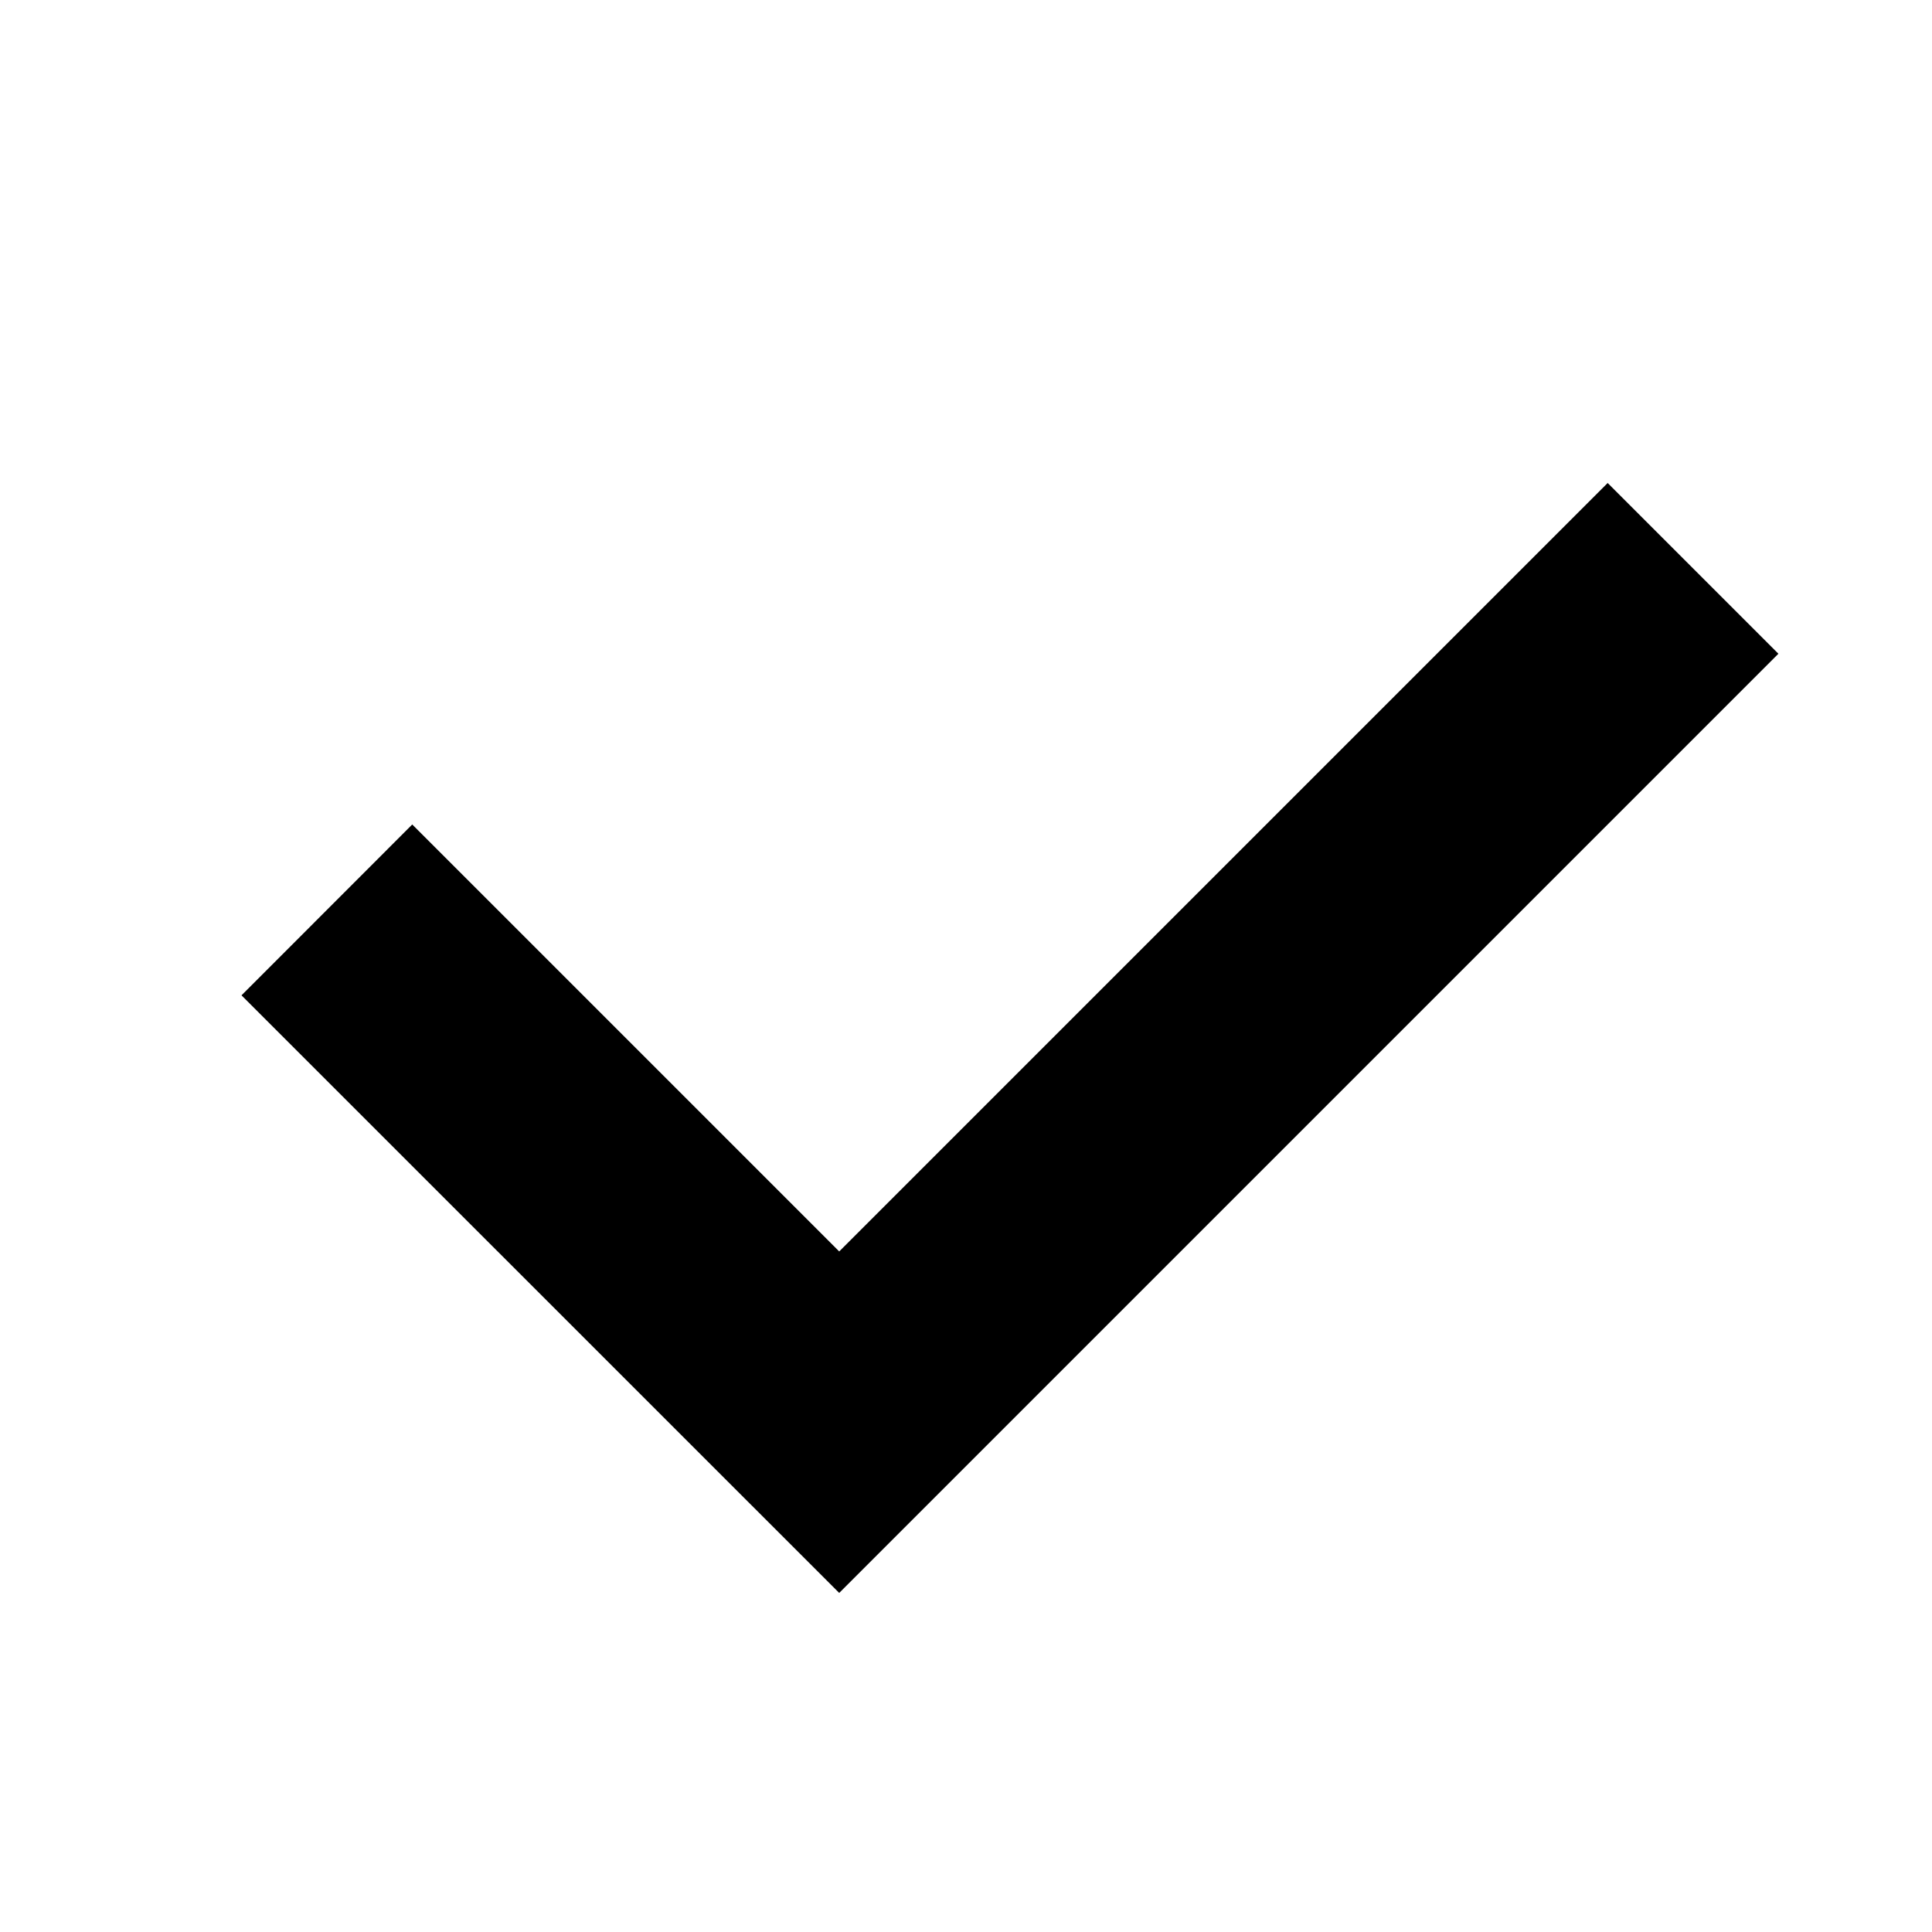
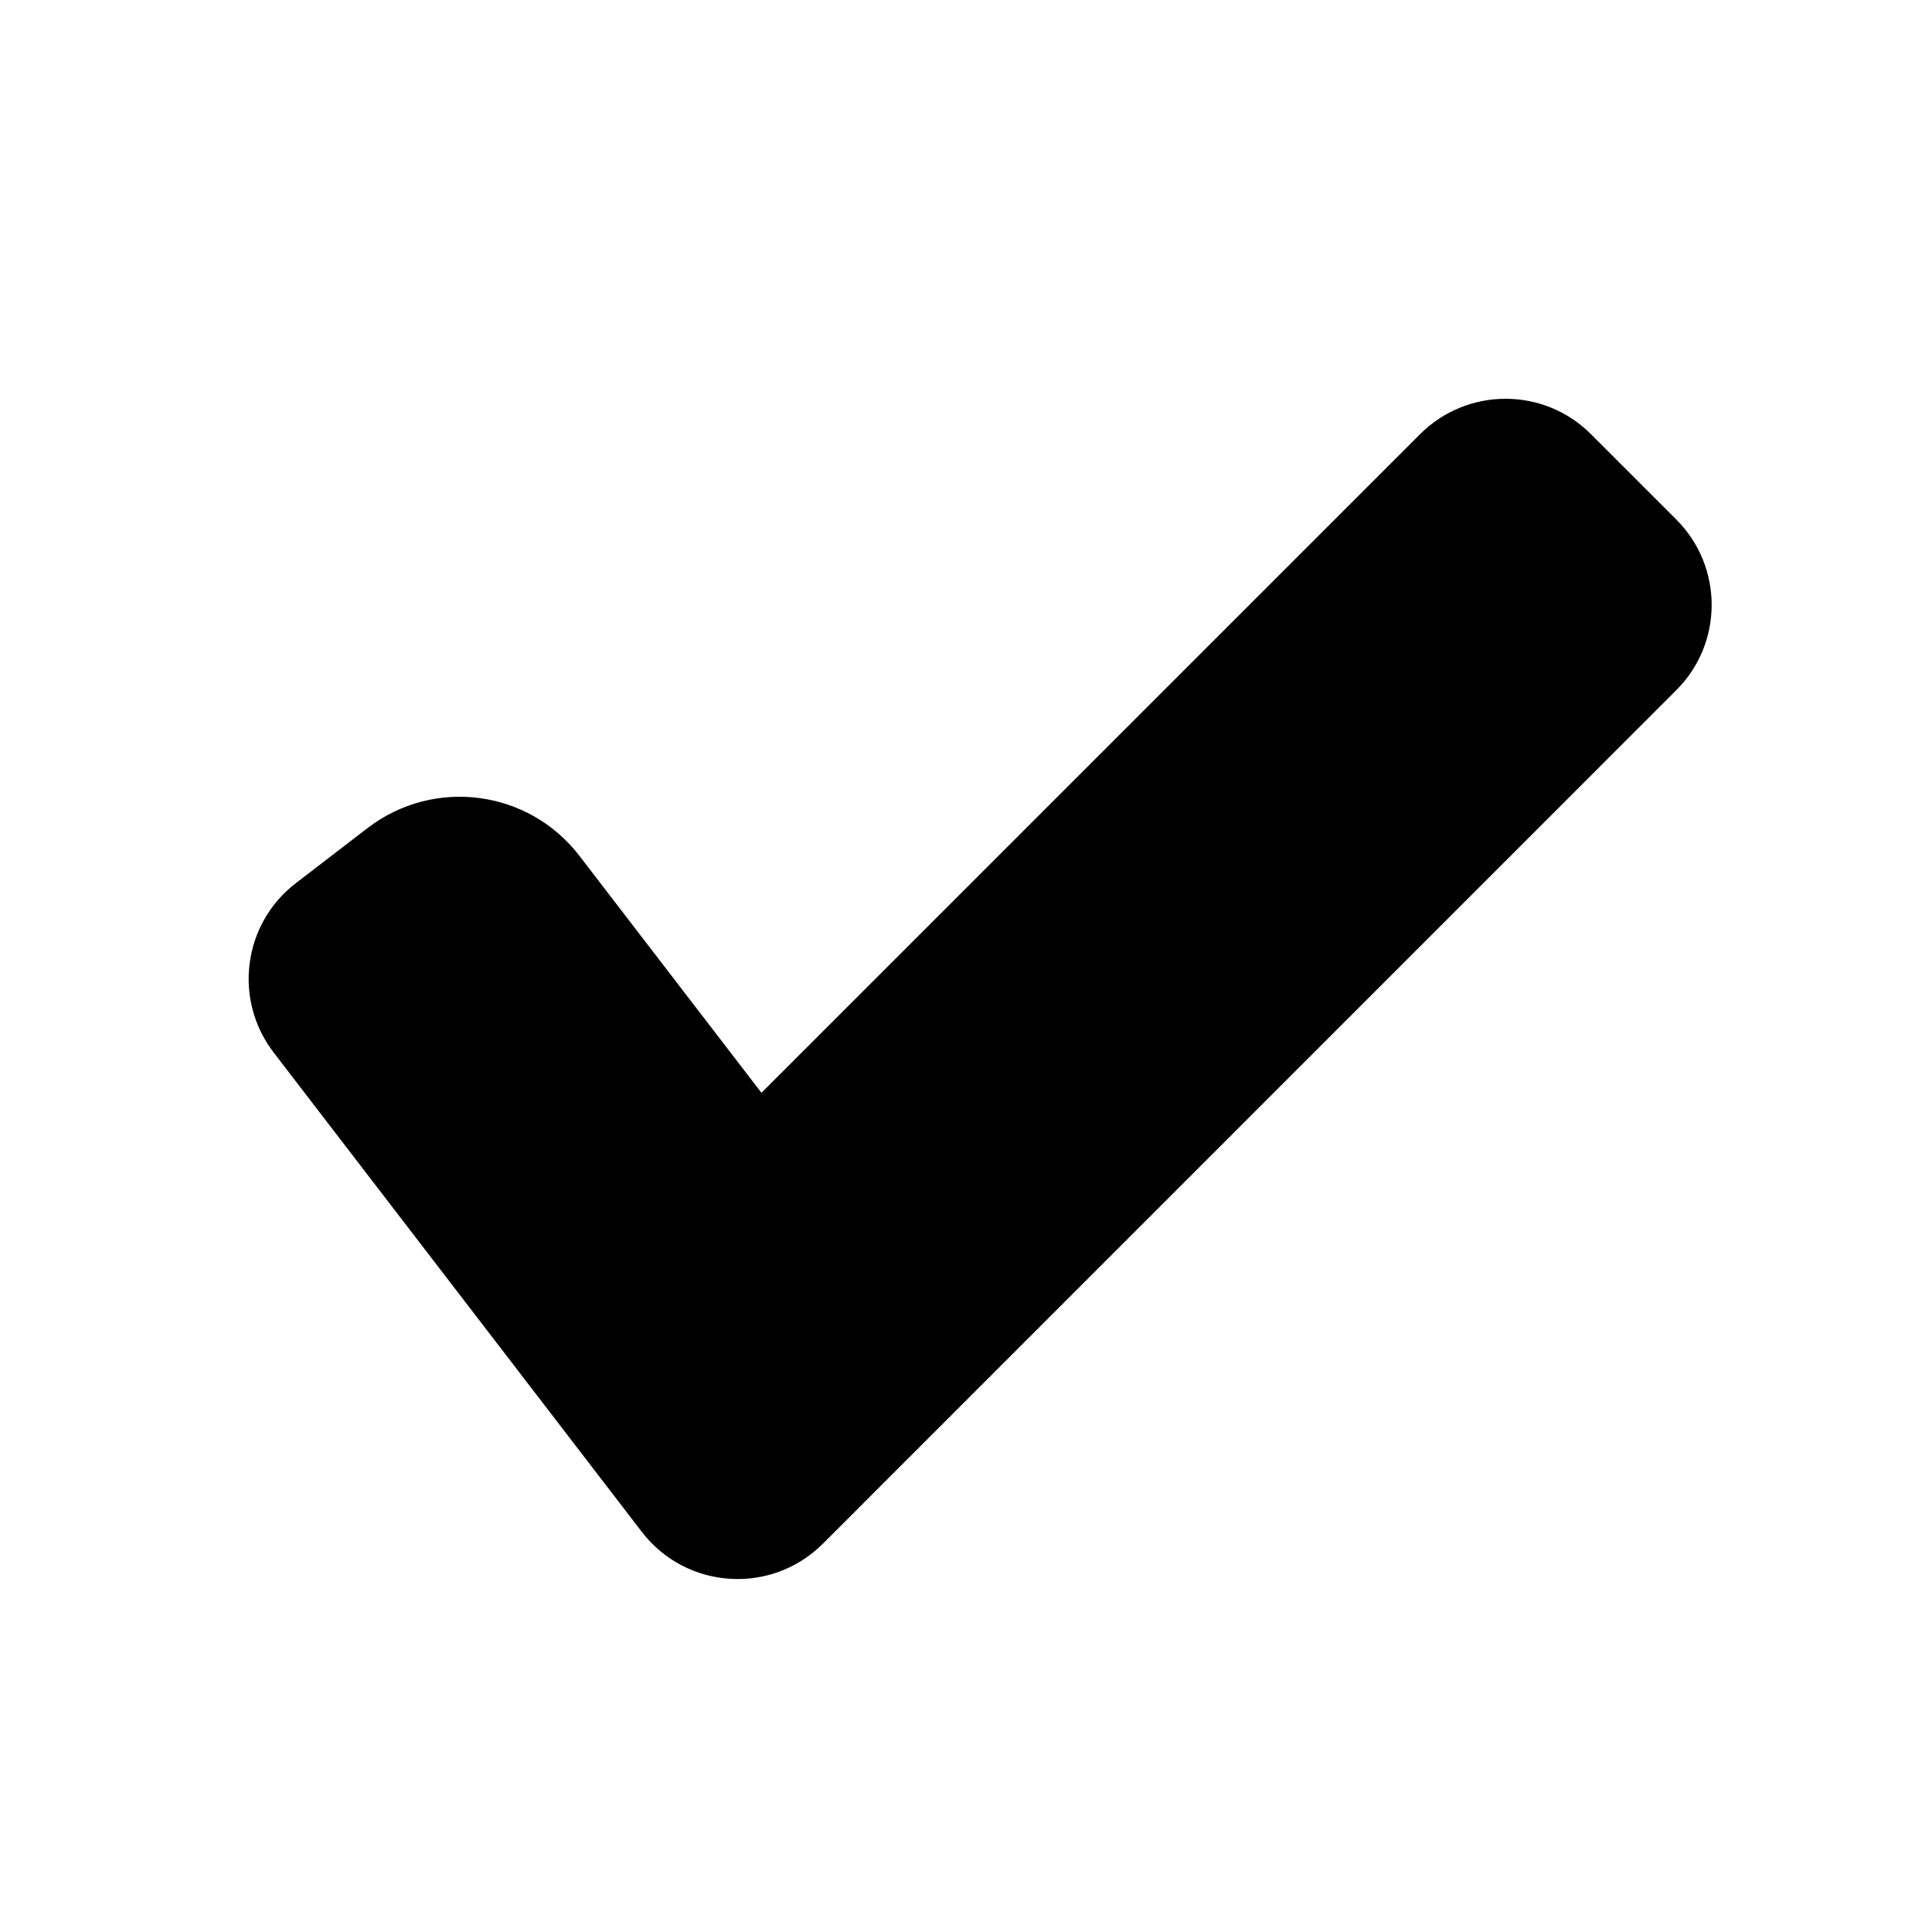
- <svg xmlns="http://www.w3.org/2000/svg" width="16px" height="16px" viewBox="0 0 16 16" version="1.1">
-   <g id="Glyphs-/-Checkmark" stroke="none" stroke-width="1" fill="none" fill-rule="evenodd">
-     <path d="M6.95,10.364 L13.314,4 L14.728,5.414 L8.364,11.778 L6.95,13.192 L2,8.243 L3.414,6.828 L6.95,10.364 Z" fill="#000000" />
-   </g>
+ <svg xmlns="http://www.w3.org/2000/svg" width="16" height="16" viewBox="0 0 16 16" fill="none">
+   <path fill-rule="evenodd" clip-rule="evenodd" d="M6.306 9.05L11.761 3.595C12.152 3.205 12.785 3.205 13.175 3.595L13.882 4.302C14.273 4.693 14.273 5.326 13.882 5.716L6.815 12.784C6.388 13.211 5.683 13.165 5.315 12.686L2.266 8.716C1.93 8.278 2.012 7.65 2.45 7.314L3.045 6.857C3.593 6.437 4.377 6.539 4.798 7.087L6.306 9.05Z" fill="#000000" />
</svg>
